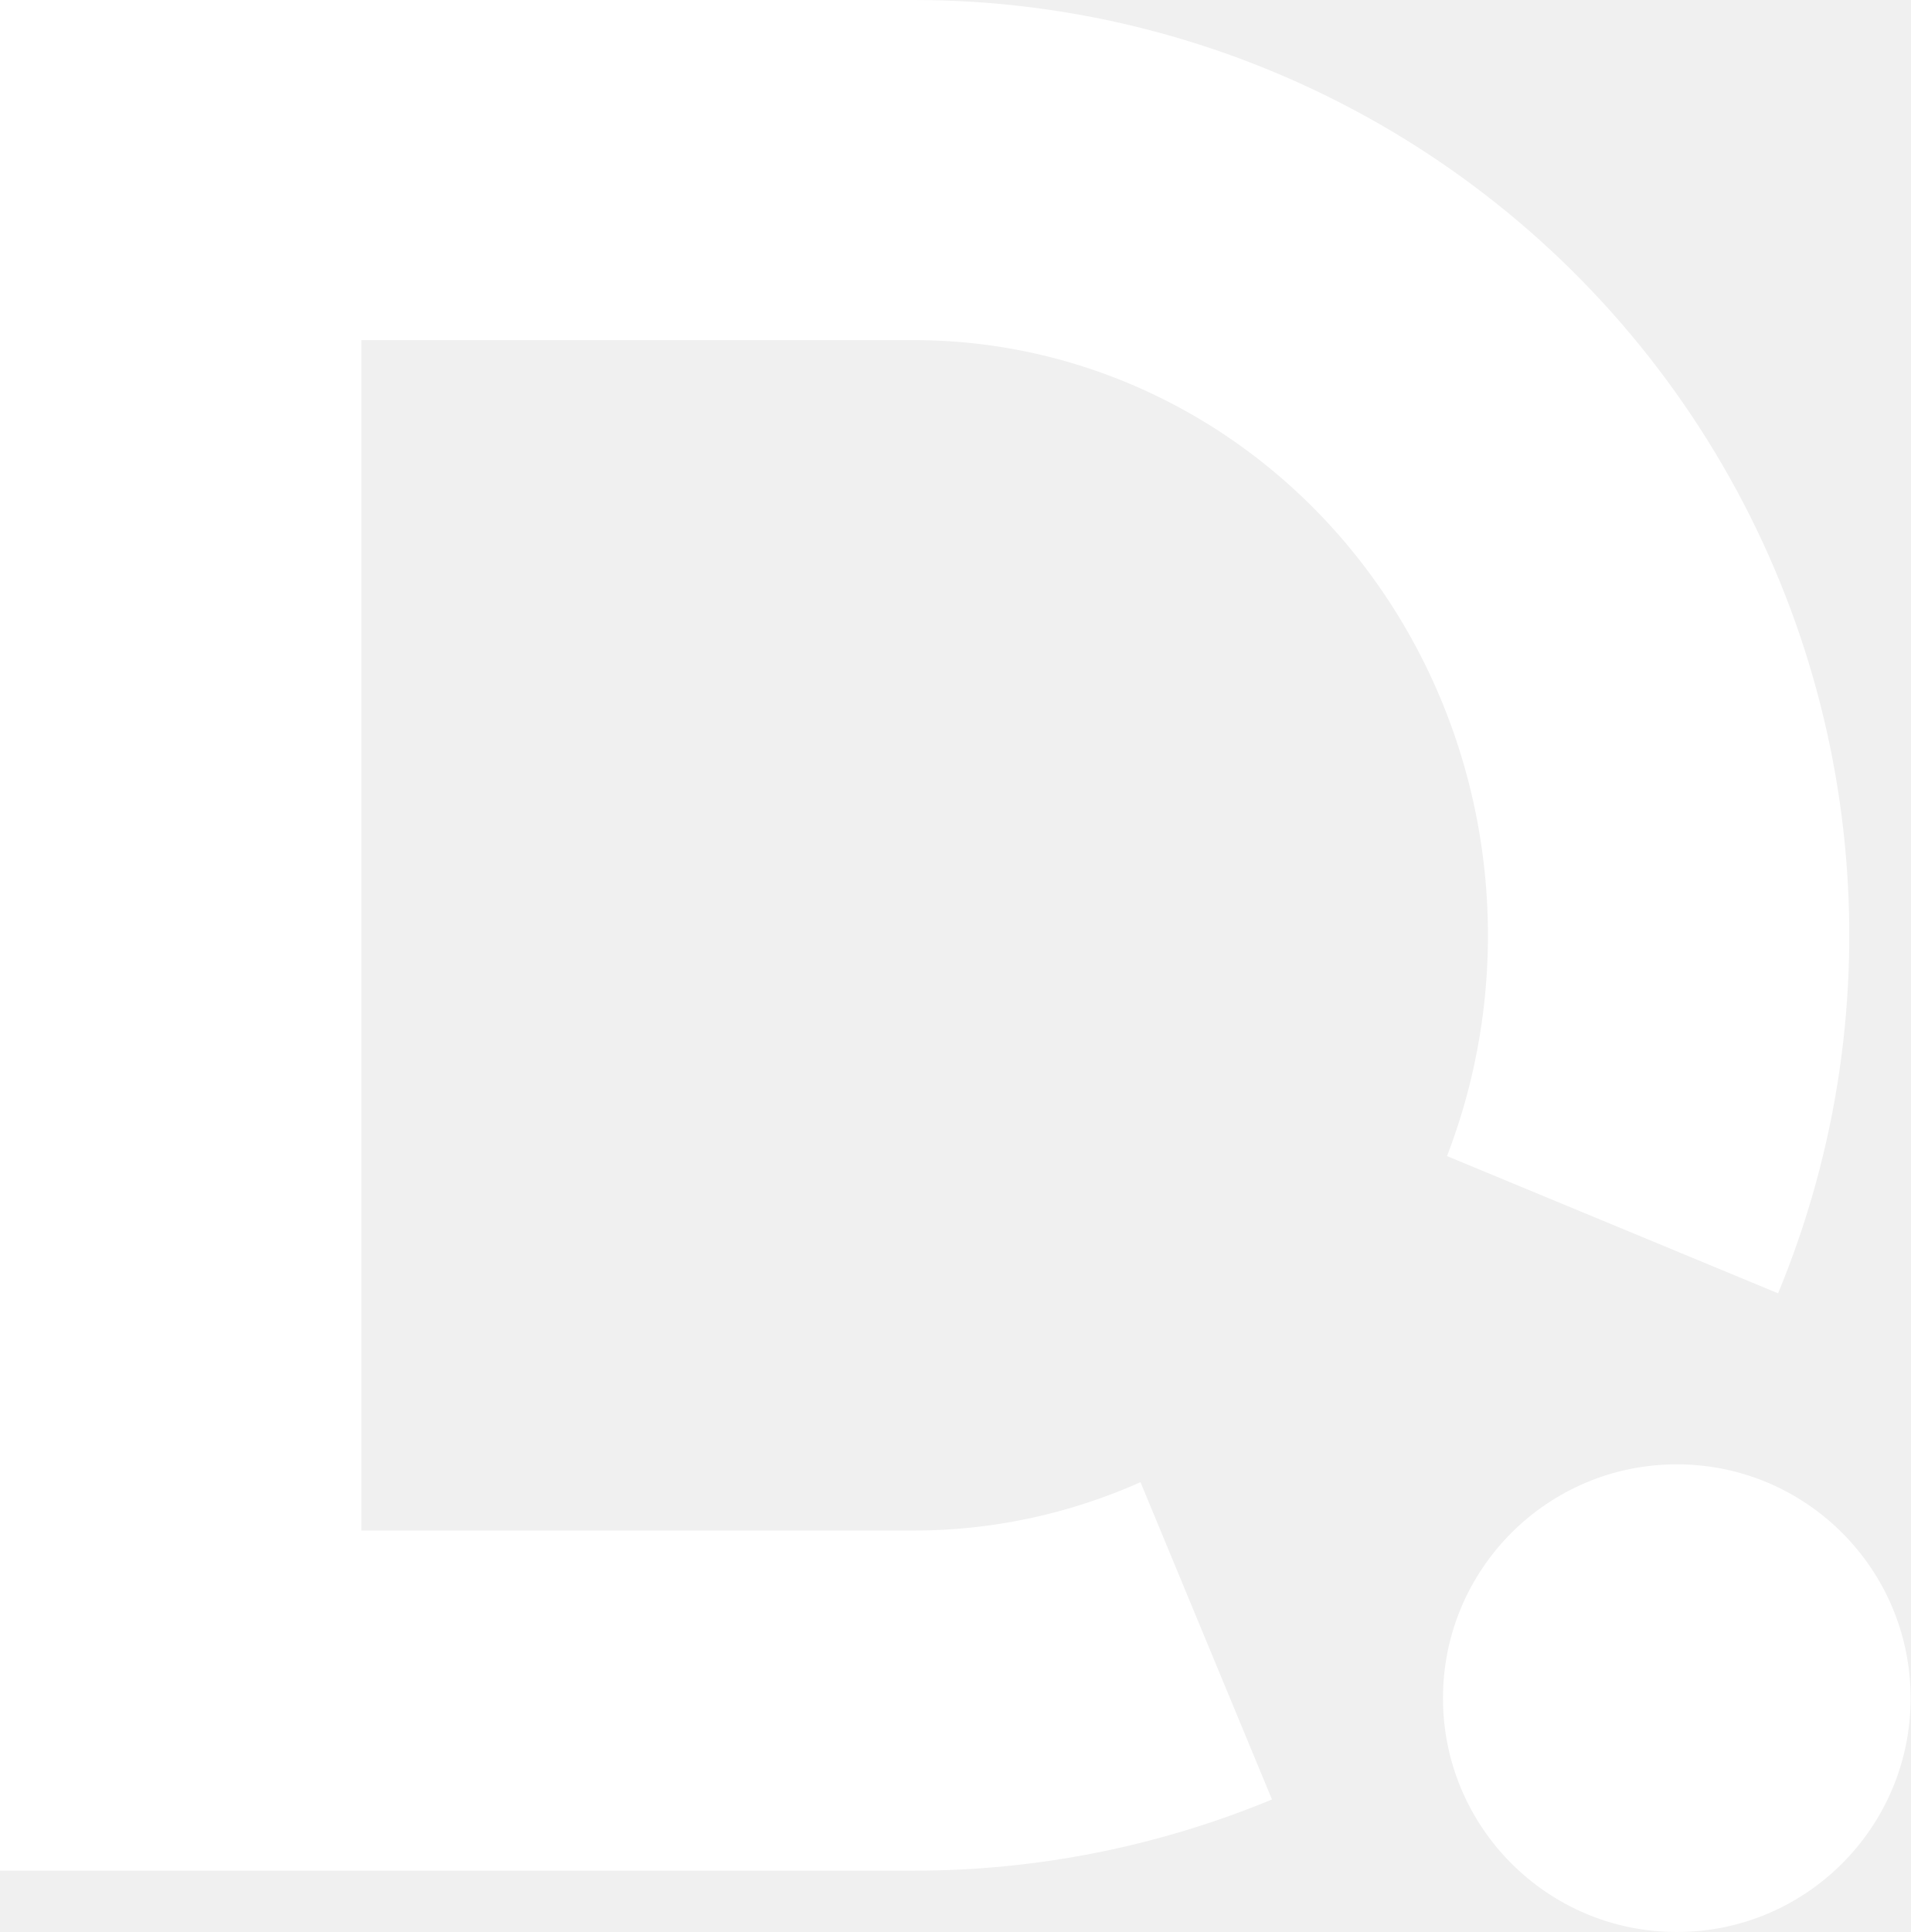
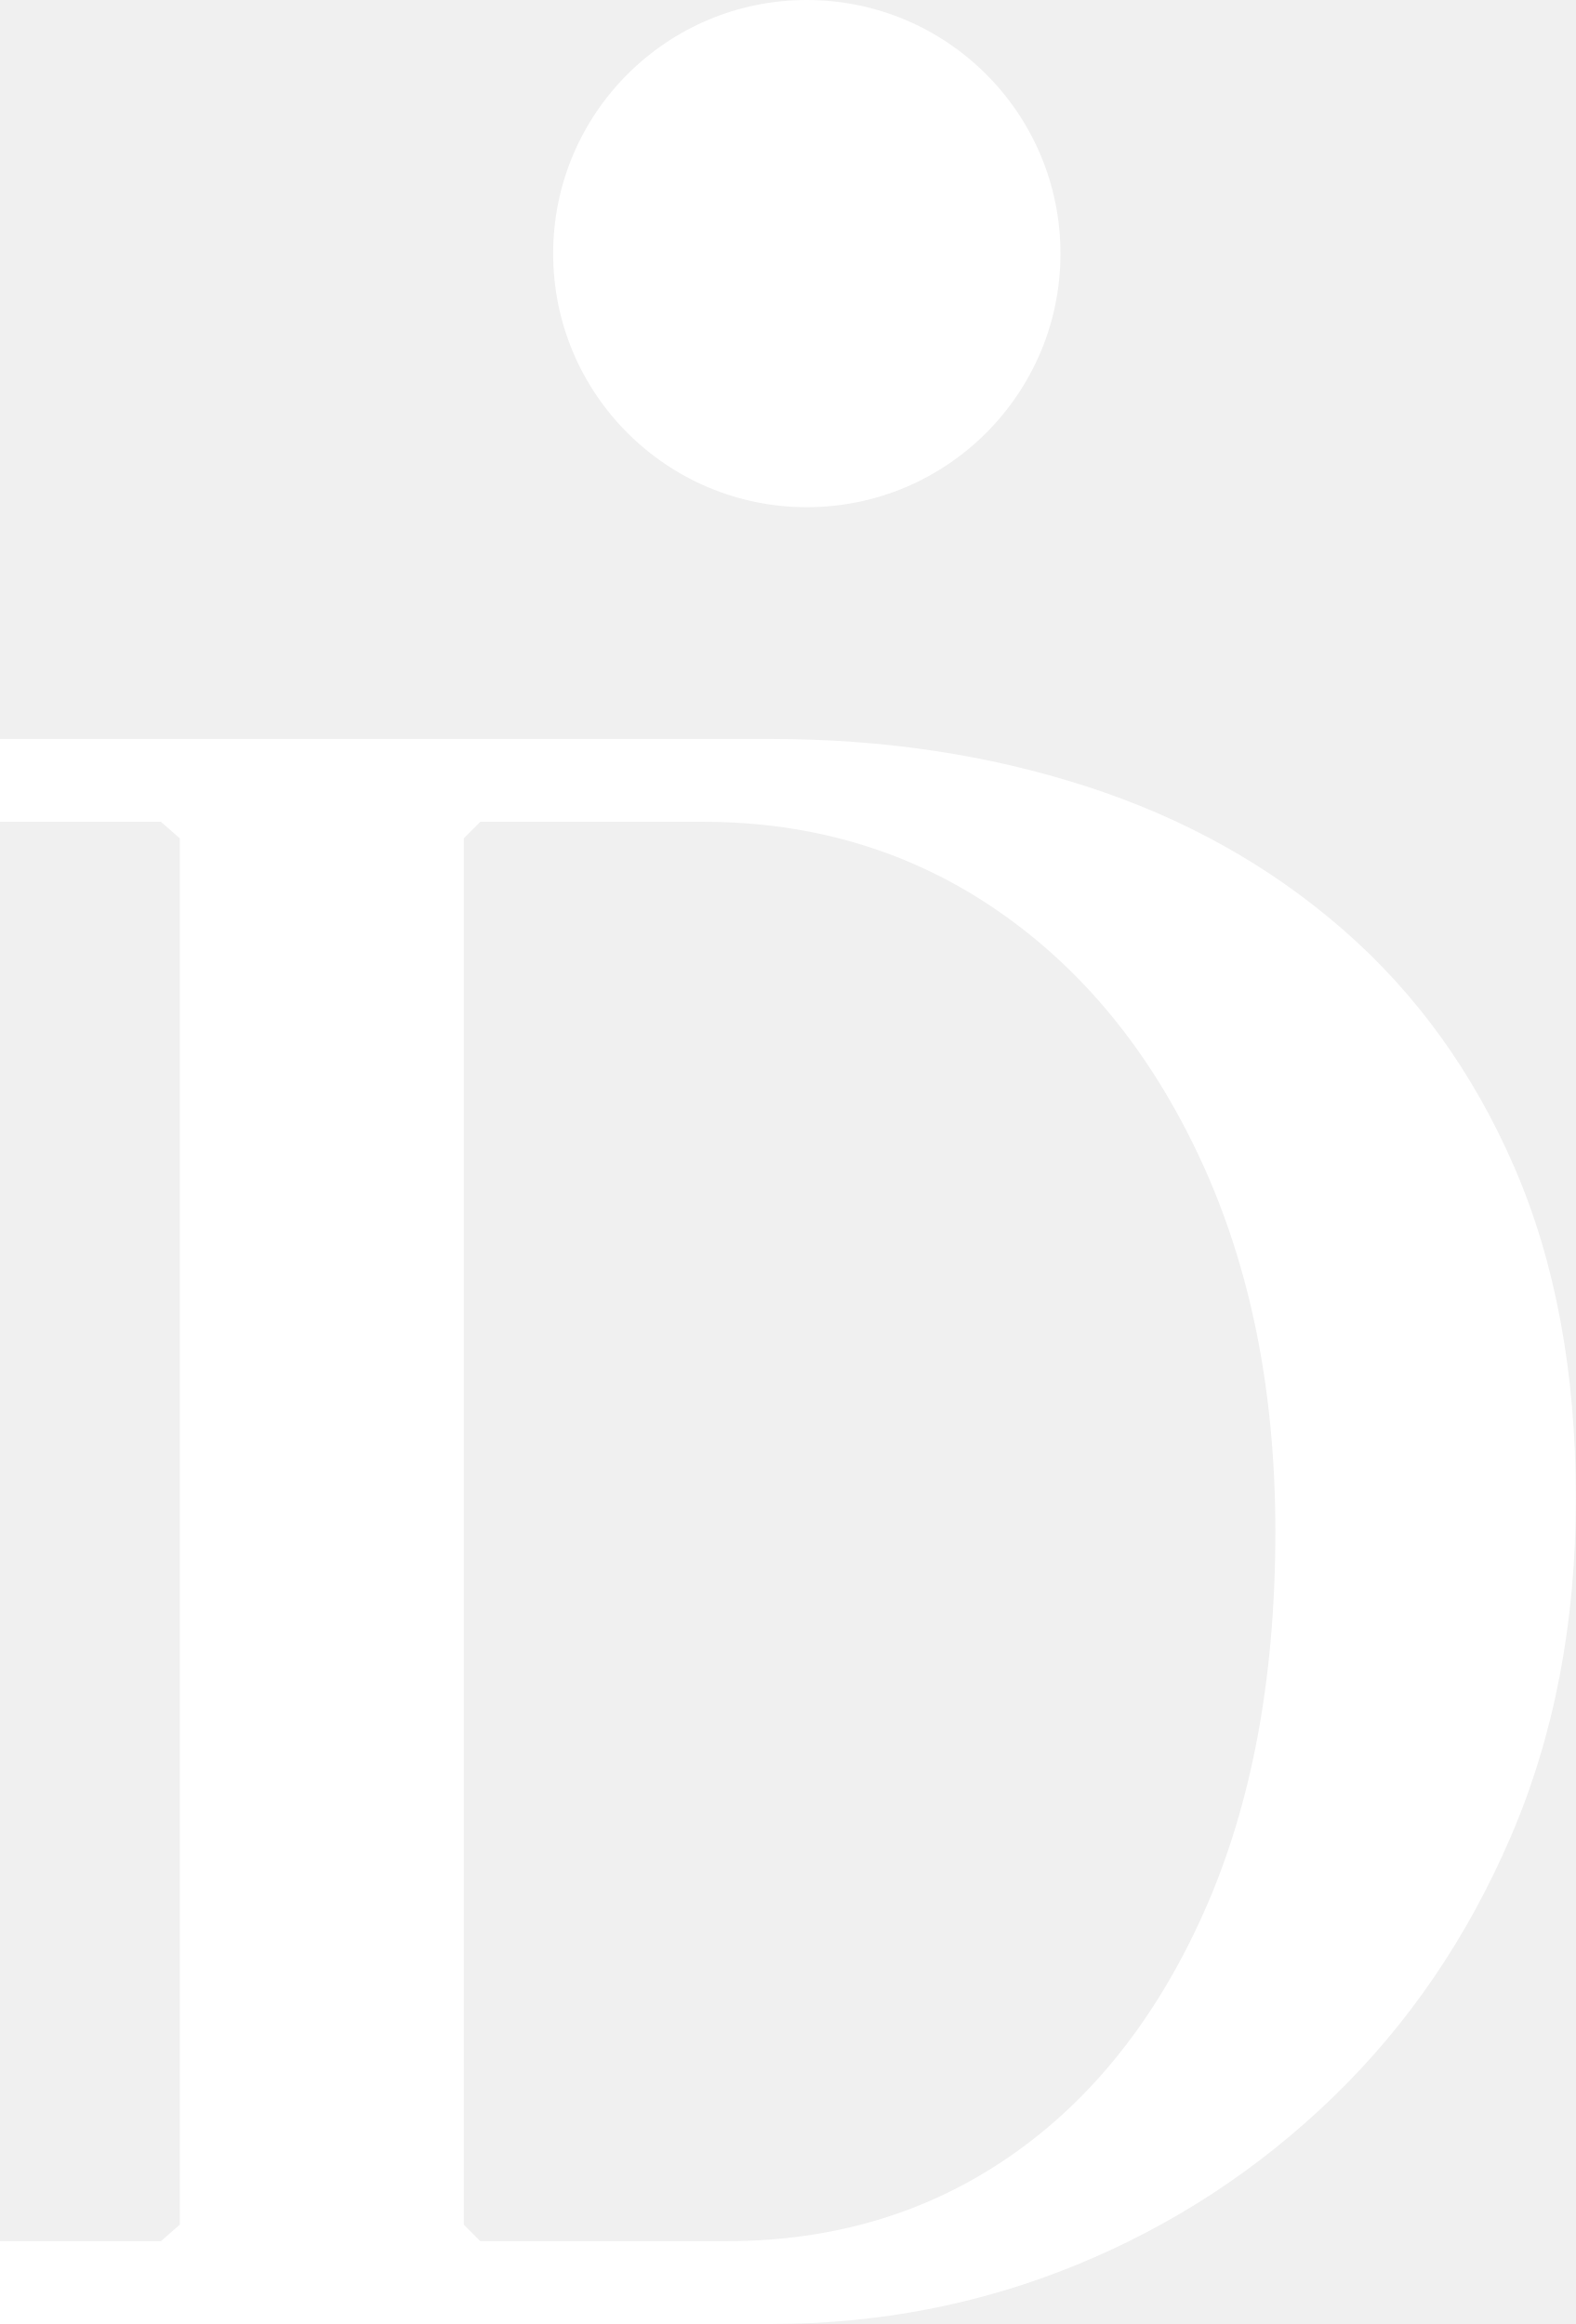
- <svg xmlns="http://www.w3.org/2000/svg" viewBox="0 0 179.77 181.77" width="179.77" height="181.77" role="img" aria-labelledby="t">
-   <g transform="translate(-44.00 -40.00)">
-     <path fill="#FFFFFF" d="M44 40H130A88 88 0 0 1 211.30 161.68L180.15 148.77A54 56 0 0 0 130 72H78V184H130A54 56 0 0 0 151.31 179.45L163.68 209.30A88 88 0 0 1 130 216H44Z" />
-     <circle cx="201.77" cy="199.77" r="22" fill="#FFFFFF" />
-   </g>
+ <svg xmlns="http://www.w3.org/2000/svg" viewBox="0 0 174.95 258.06" width="174.95" height="258.06" role="img" aria-labelledby="t">
+   <path fill="#FFFFFF" d="M85.636 82.058Q104.287 82.058 120.573 87.312Q136.86 92.566 149.075 103.205Q161.29 113.843 168.119 129.605Q174.949 145.366 174.949 166.381Q174.949 187.133 167.725 203.945Q160.501 220.757 148.024 232.84Q135.546 244.924 119.522 251.491Q103.499 258.058 85.636 258.058H0.0V248.864H17.863L19.964 247.025V93.091L17.863 91.252H0.0V82.058ZM80.645 248.864Q98.507 248.864 112.167 239.407Q125.827 229.951 133.707 212.219Q141.588 194.488 141.588 170.058Q141.588 146.679 133.313 128.816Q125.039 110.954 110.722 101.103Q96.406 91.252 78.018 91.252H53.325L51.487 93.091V247.025L53.325 248.864Z" />
+   <circle cx="89.57" cy="28.16" r="28.16" fill="#FFFFFF" />
</svg>
